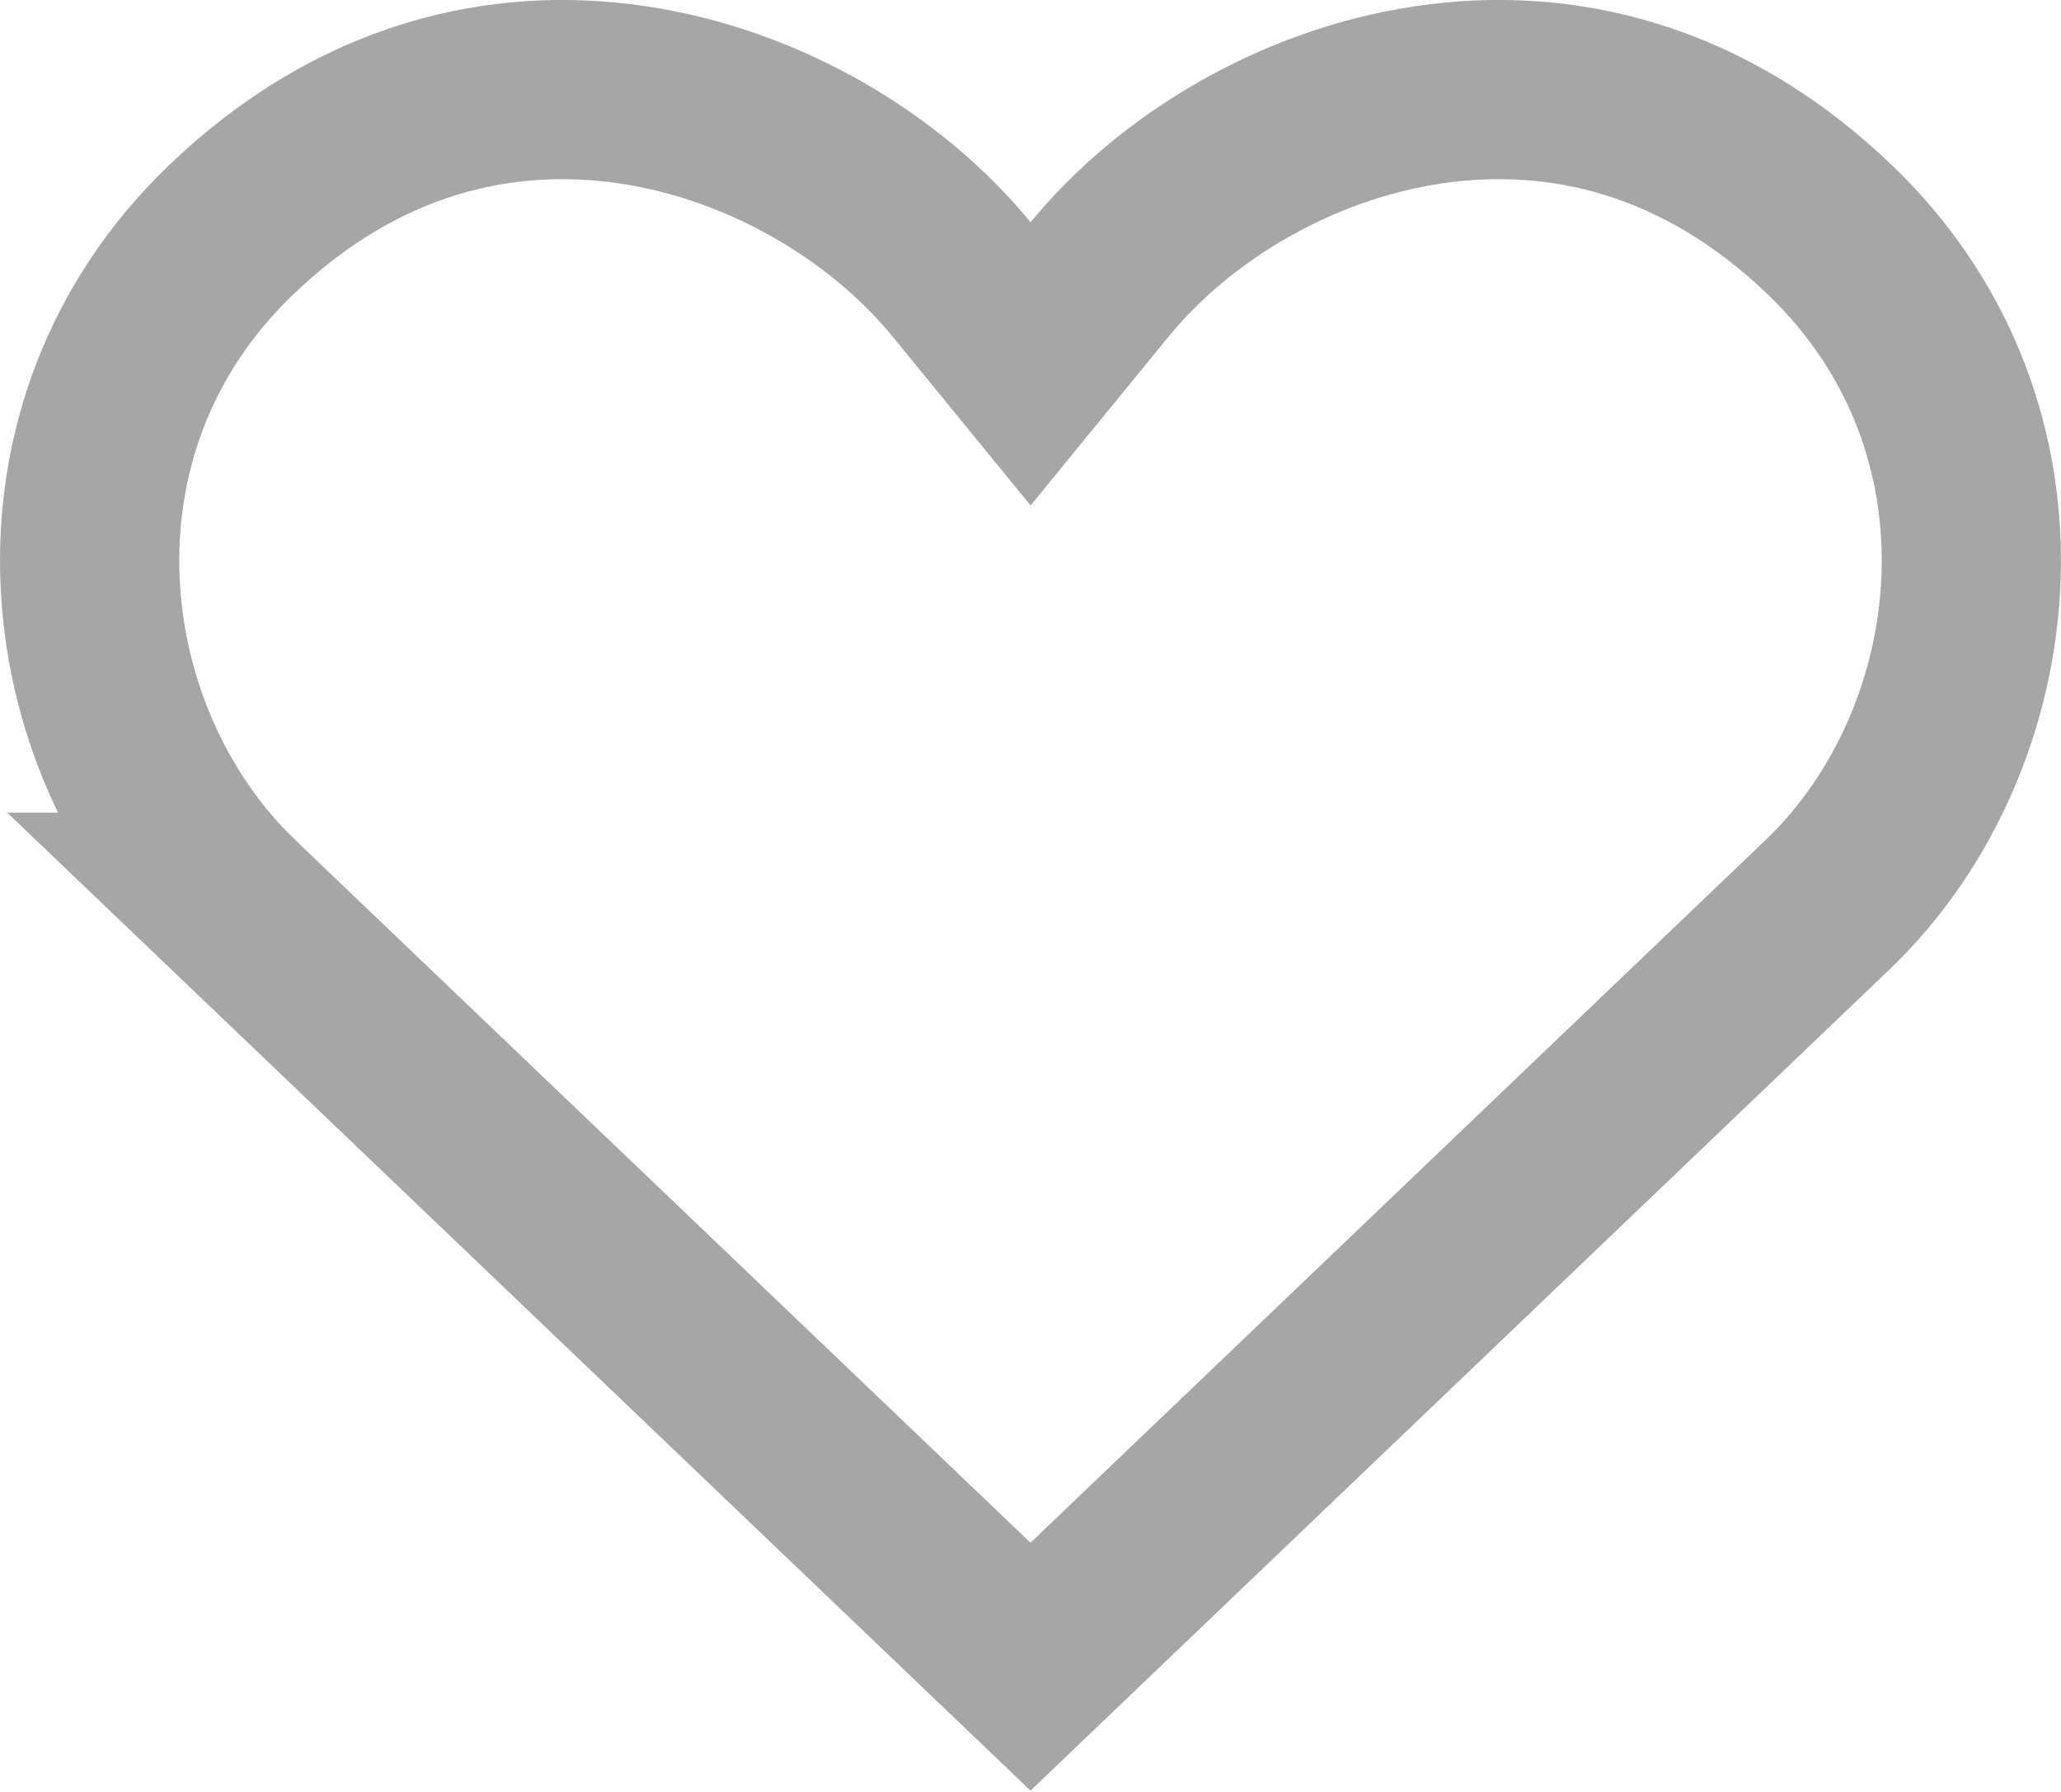
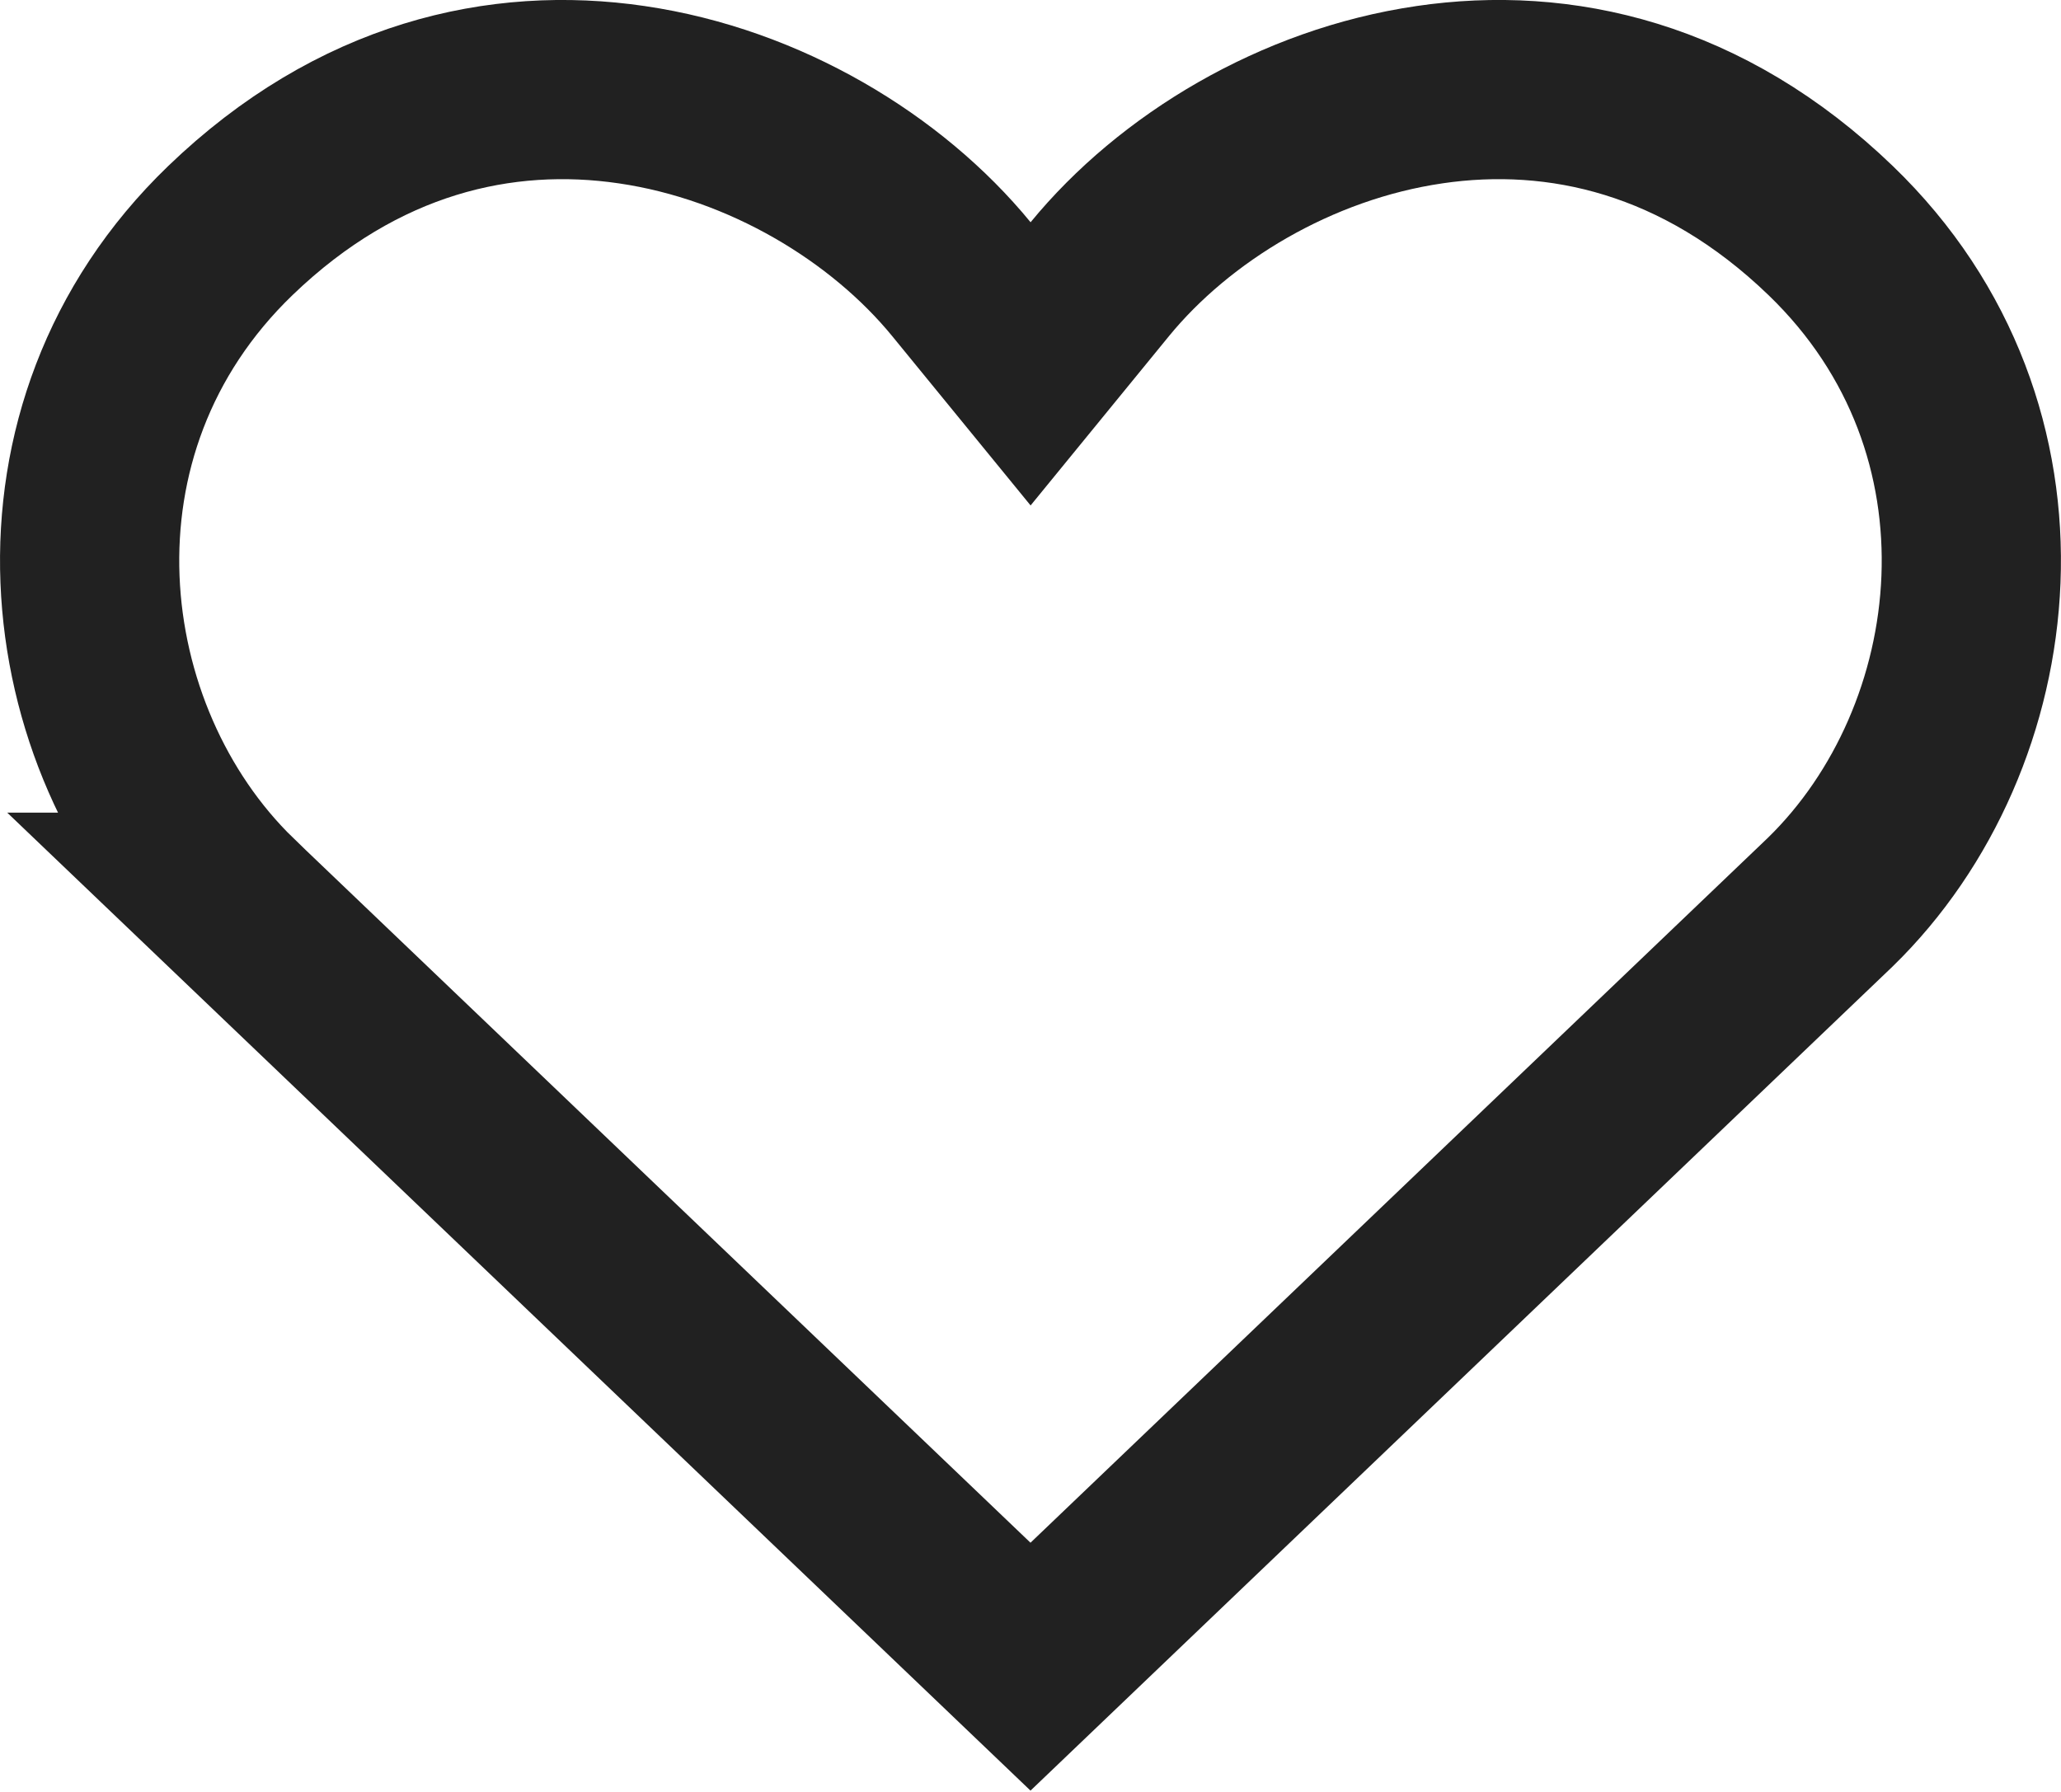
<svg xmlns="http://www.w3.org/2000/svg" width="23" height="20" fill="none">
-   <path stroke="#212121" stroke-width="2" d="M15.951 1.057c1.456-.214 3.055.145 4.478 1.516 2.303 2.219 1.875 5.666-.004 7.496L11.5 18.602 2.574 10.07h.001C.695 8.24.268 4.792 2.571 2.573 3.994 1.203 5.593.843 7.05 1.057c1.491.218 2.846 1.043 3.678 2.058l.773.946.773-.946c.832-1.015 2.187-1.84 3.678-2.058Z" opacity=".4" />
+   <path stroke="#212121" stroke-width="2" d="M15.951 1.057c1.456-.214 3.055.145 4.478 1.516 2.303 2.219 1.875 5.666-.004 7.496L11.5 18.602 2.574 10.07h.001C.695 8.24.268 4.792 2.571 2.573 3.994 1.203 5.593.843 7.05 1.057c1.491.218 2.846 1.043 3.678 2.058l.773.946.773-.946c.832-1.015 2.187-1.84 3.678-2.058Z" />
</svg>
